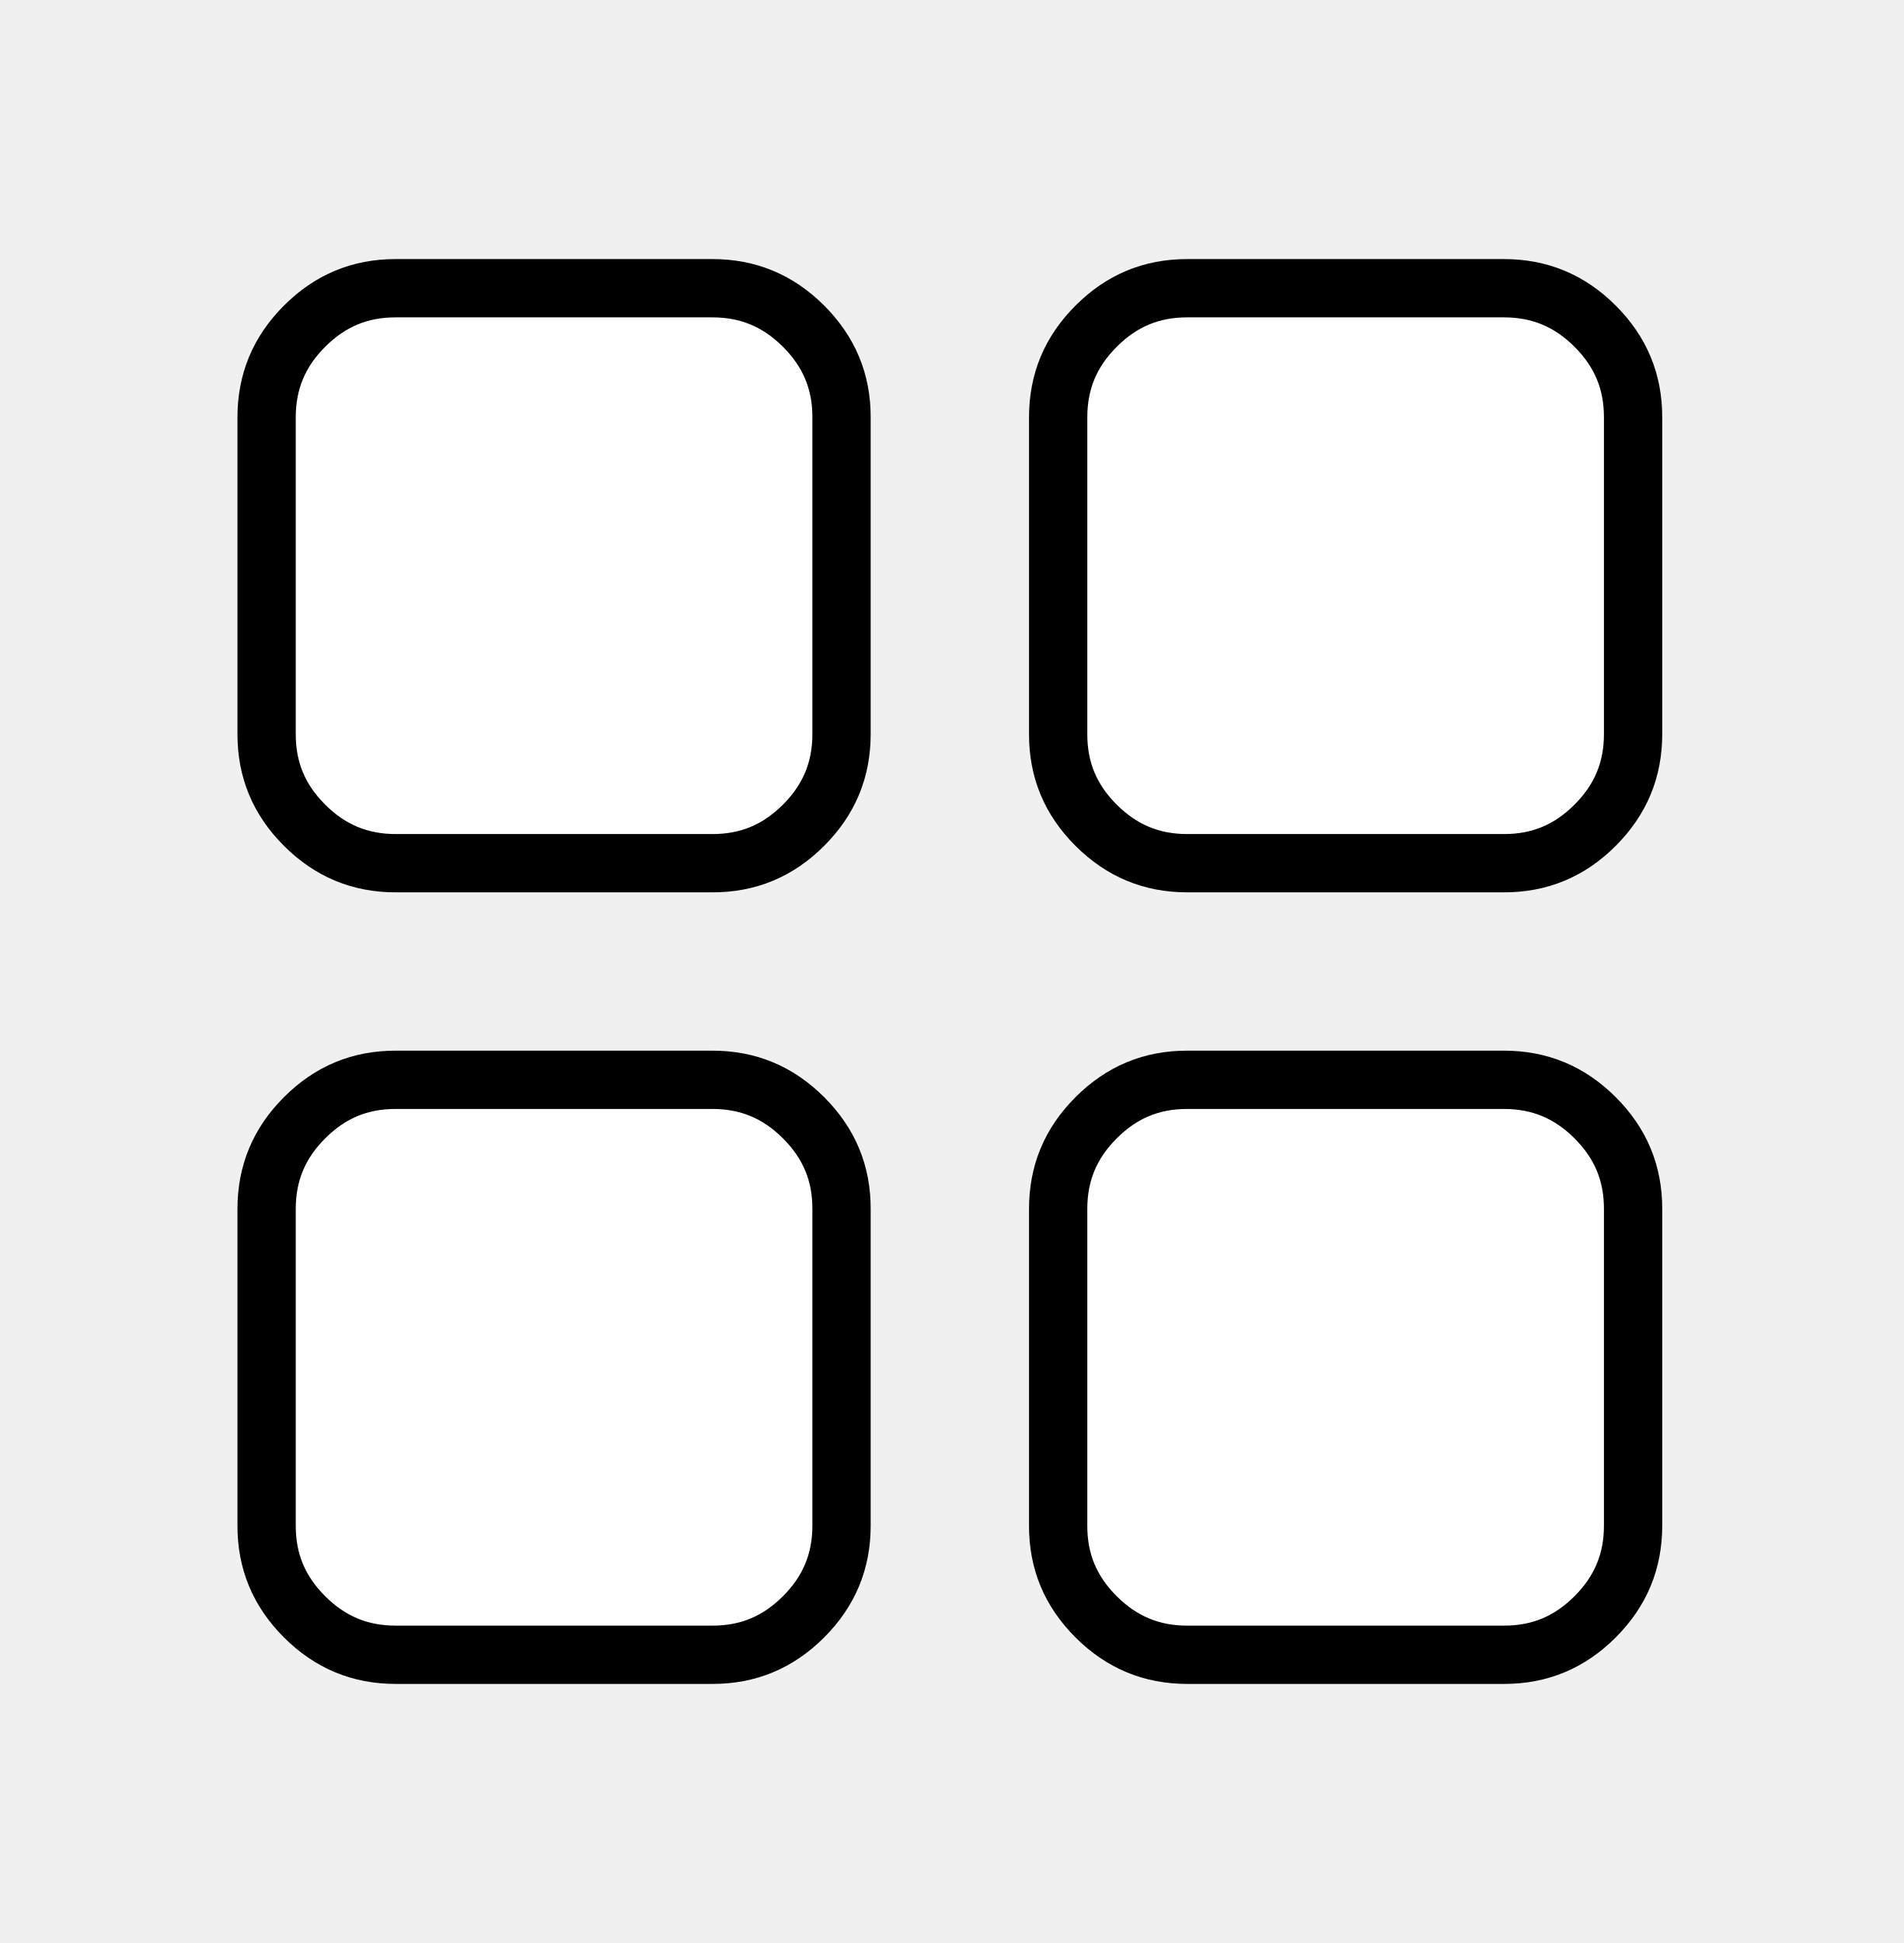
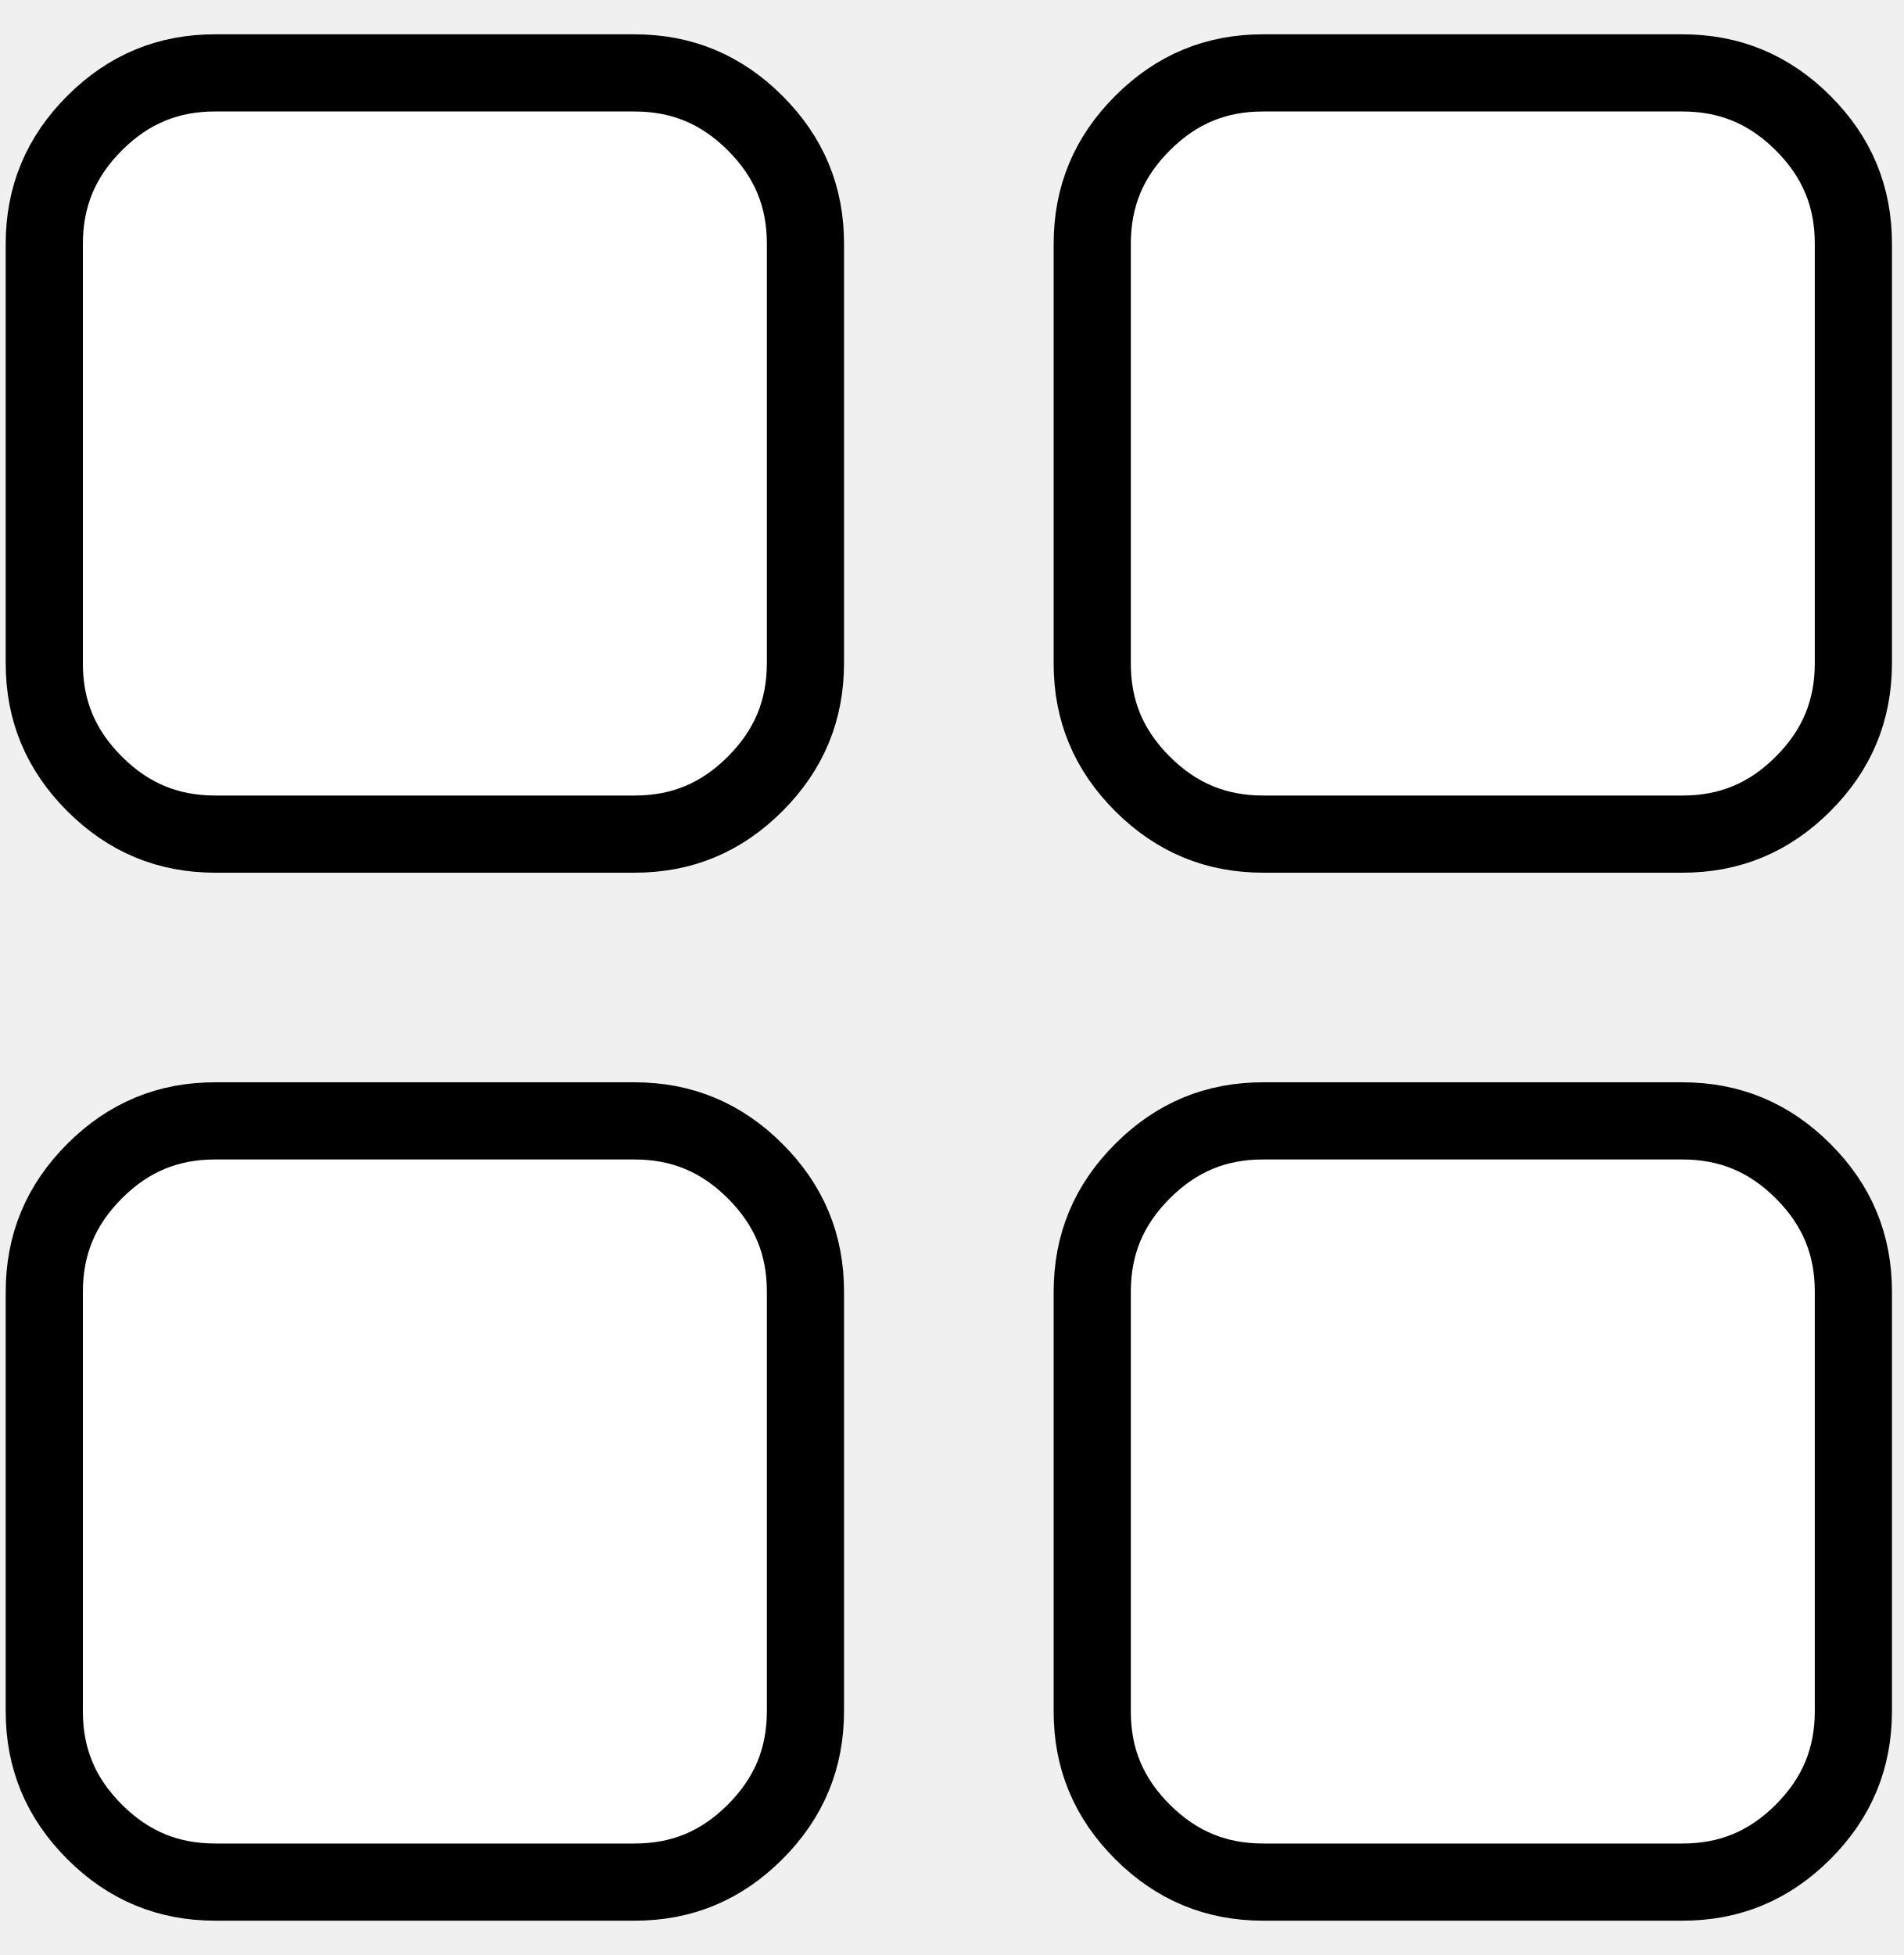
- <svg xmlns="http://www.w3.org/2000/svg" width="49" height="50" viewBox="0 0 49 50" fill="none">
-   <path d="M6.861 18.89V18.889V10.741C6.861 9.821 7.18 9.052 7.839 8.393C8.498 7.734 9.267 7.416 10.184 7.417H10.185H18.333C19.253 7.417 20.022 7.736 20.681 8.395C21.34 9.054 21.659 9.822 21.657 10.74V10.741V18.889C21.657 19.809 21.338 20.578 20.679 21.237C20.02 21.896 19.252 22.214 18.334 22.213H18.333H10.185C9.265 22.213 8.496 21.894 7.837 21.235C7.178 20.576 6.86 19.808 6.861 18.89ZM6.861 39.26V39.259V31.111C6.861 30.192 7.18 29.422 7.839 28.763C8.498 28.104 9.267 27.786 10.184 27.787H10.185H18.333C19.253 27.787 20.022 28.106 20.681 28.765C21.34 29.424 21.659 30.192 21.657 31.11V31.111V39.259C21.657 40.179 21.338 40.948 20.679 41.607C20.02 42.266 19.252 42.584 18.334 42.583H18.333H10.185C9.265 42.583 8.496 42.264 7.837 41.605C7.178 40.946 6.86 40.178 6.861 39.26ZM27.232 18.89V18.889V10.741C27.232 9.821 27.55 9.052 28.21 8.393C28.869 7.734 29.637 7.416 30.555 7.417H30.555H38.704C39.623 7.417 40.393 7.736 41.052 8.395C41.711 9.054 42.029 9.822 42.028 10.74V10.741V18.889C42.028 19.809 41.709 20.578 41.05 21.237C40.391 21.896 39.622 22.214 38.705 22.213H38.704H30.555C29.636 22.213 28.867 21.894 28.207 21.235C27.548 20.576 27.23 19.808 27.232 18.89ZM27.232 39.26V39.259V31.111C27.232 30.192 27.55 29.422 28.21 28.763C28.869 28.104 29.637 27.786 30.555 27.787H30.555H38.704C39.623 27.787 40.393 28.106 41.052 28.765C41.711 29.424 42.029 30.192 42.028 31.11V31.111V39.259C42.028 40.179 41.709 40.948 41.05 41.607C40.391 42.266 39.622 42.584 38.705 42.583H38.704H30.555C29.636 42.583 28.867 42.264 28.207 41.605C27.548 40.946 27.23 40.178 27.232 39.26Z" fill="white" stroke="black" stroke-width="1.5" />
+ <svg xmlns="http://www.w3.org/2000/svg" width="37" height="38" viewBox="0 0 37 38" fill="none">
+   <path d="M0.861 12.89V12.889V4.741C0.861 3.821 1.18 3.052 1.839 2.393C2.498 1.734 3.267 1.416 4.184 1.417H4.185H12.333C13.253 1.417 14.022 1.736 14.681 2.395C15.34 3.054 15.659 3.822 15.657 4.74V4.741V12.889C15.657 13.809 15.338 14.578 14.679 15.237C14.02 15.896 13.252 16.214 12.334 16.213H12.333H4.185C3.265 16.213 2.496 15.894 1.837 15.235C1.178 14.576 0.86 13.808 0.861 12.89ZM0.861 33.26V33.259V25.111C0.861 24.192 1.18 23.422 1.839 22.763C2.498 22.104 3.267 21.786 4.184 21.787H4.185H12.333C13.253 21.787 14.022 22.106 14.681 22.765C15.34 23.424 15.659 24.192 15.657 25.11V25.111V33.259C15.657 34.179 15.338 34.948 14.679 35.607C14.02 36.266 13.252 36.584 12.334 36.583H12.333H4.185C3.265 36.583 2.496 36.264 1.837 35.605C1.178 34.946 0.86 34.178 0.861 33.26ZM21.232 12.89V12.889V4.741C21.232 3.821 21.55 3.052 22.21 2.393C22.869 1.734 23.637 1.416 24.555 1.417H24.555H32.704C33.623 1.417 34.393 1.736 35.052 2.395C35.711 3.054 36.029 3.822 36.028 4.74V4.741V12.889C36.028 13.809 35.709 14.578 35.05 15.237C34.391 15.896 33.622 16.214 32.705 16.213H32.704H24.555C23.636 16.213 22.867 15.894 22.207 15.235C21.548 14.576 21.23 13.808 21.232 12.89ZM21.232 33.26V33.259V25.111C21.232 24.192 21.55 23.422 22.21 22.763C22.869 22.104 23.637 21.786 24.555 21.787H24.555H32.704C33.623 21.787 34.393 22.106 35.052 22.765C35.711 23.424 36.029 24.192 36.028 25.11V25.111V33.259C36.028 34.179 35.709 34.948 35.05 35.607C34.391 36.266 33.622 36.584 32.705 36.583H32.704H24.555C23.636 36.583 22.867 36.264 22.207 35.605C21.548 34.946 21.23 34.178 21.232 33.26Z" fill="white" stroke="black" stroke-width="1.5" />
</svg>
